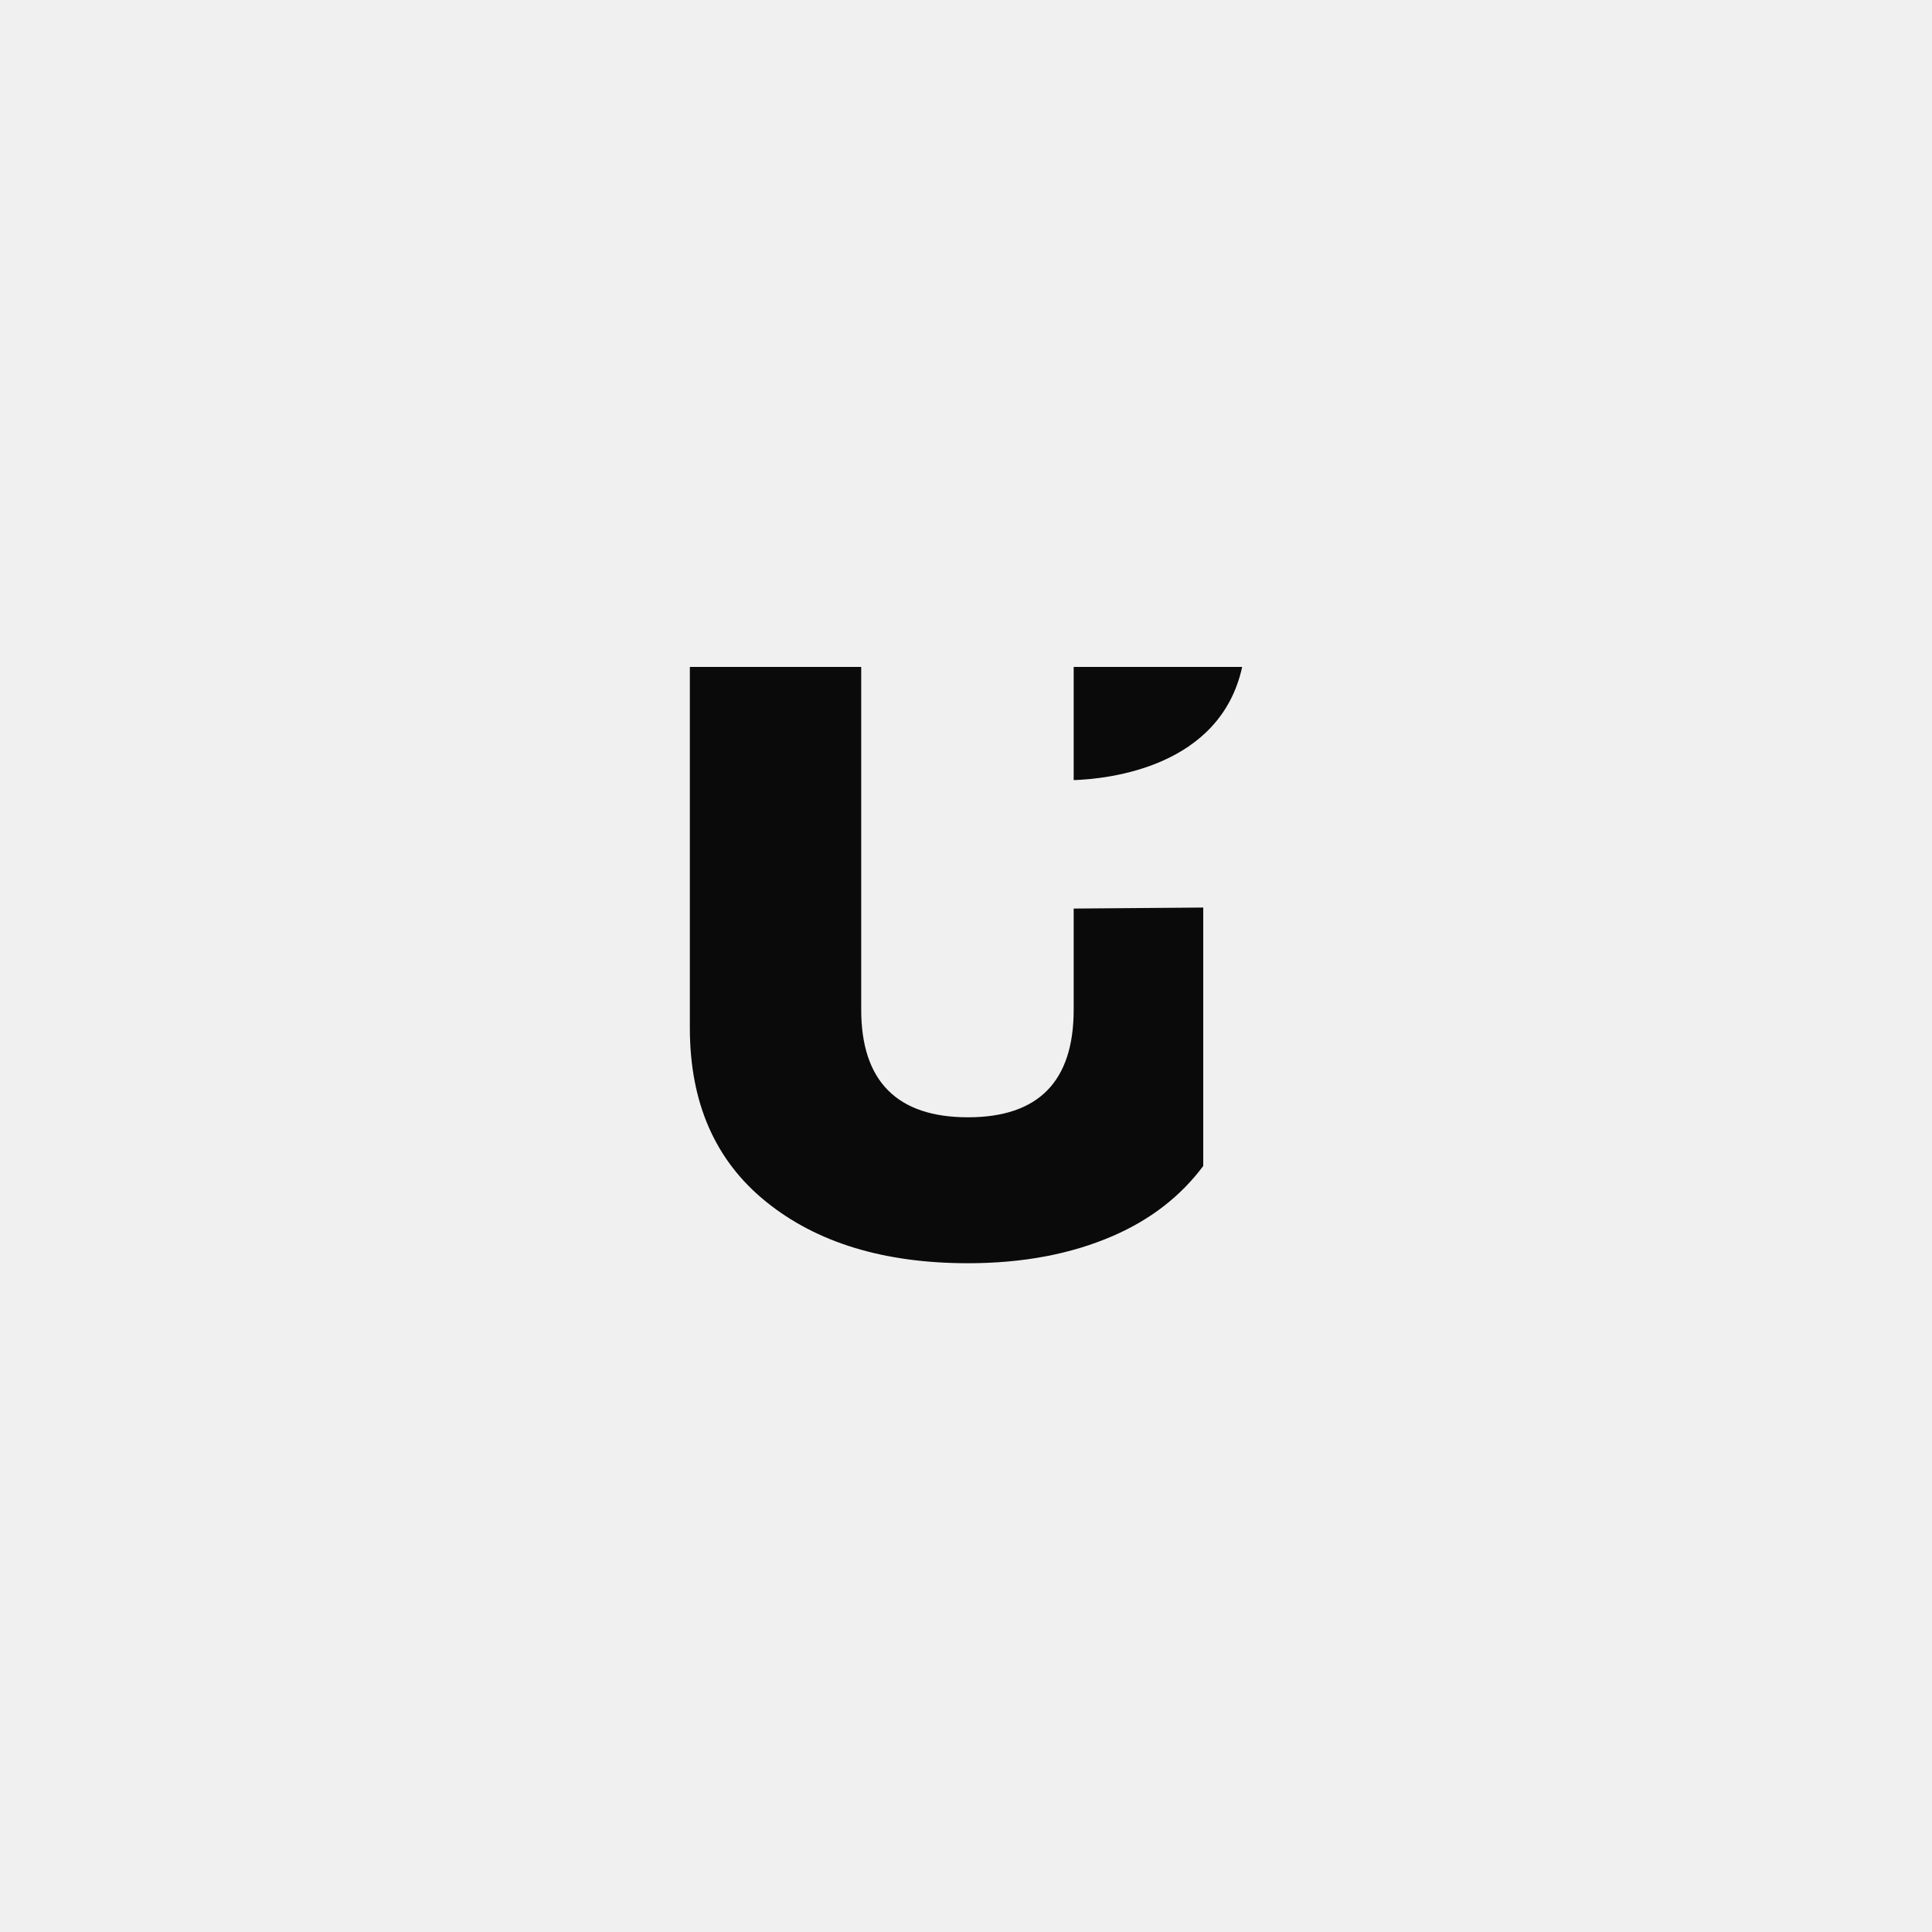
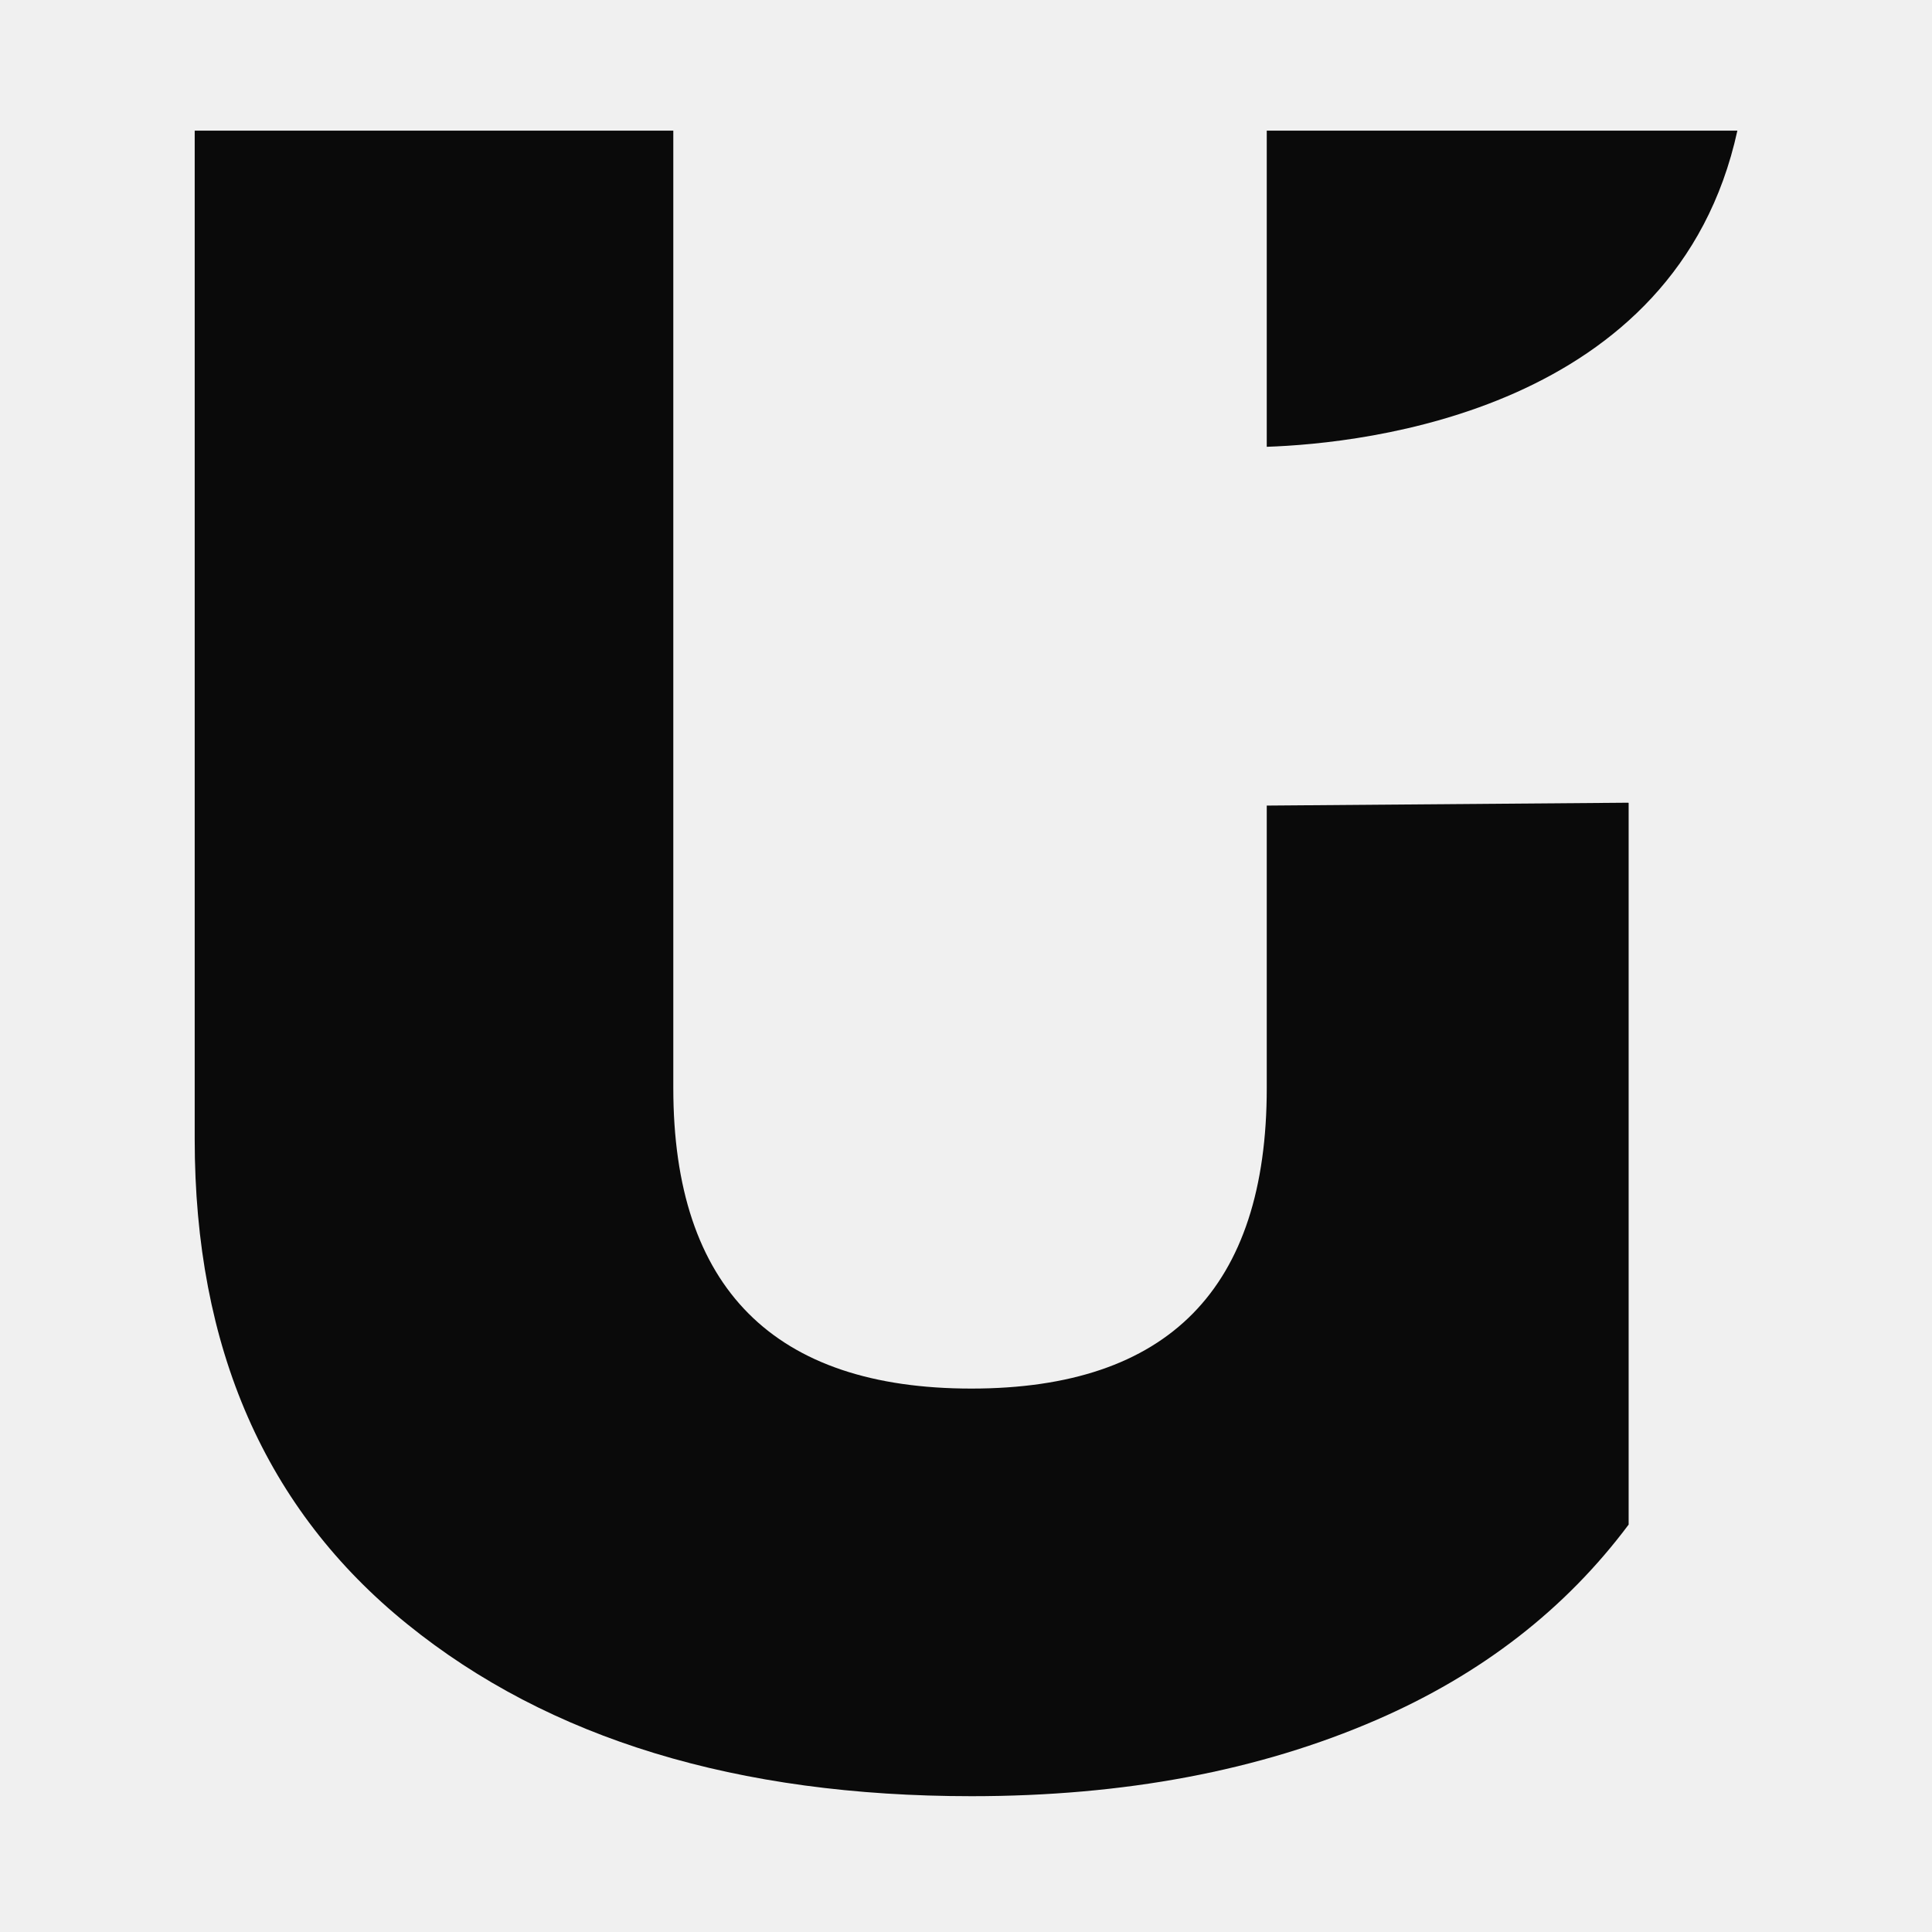
- <svg xmlns="http://www.w3.org/2000/svg" width="162" height="162" viewBox="0 0 162 162" fill="none">
+ <svg xmlns="http://www.w3.org/2000/svg" width="58" height="58" viewBox="52 52 58 58" fill="none">
  <style>
    @media (prefers-color-scheme: dark) { path { fill: #ffffff !important; } }
  </style>
  <path fill="#0a0a0a" d="M100.88 76.098L90.029 76.184V84.664C90.029 90.681 87.073 93.686 81.161 93.686C75.249 93.686 72.213 90.681 72.213 84.664V55.923H57.845V86.198C57.845 92.467 59.97 97.32 64.232 100.762C68.487 104.205 74.134 105.923 81.167 105.923C85.755 105.923 89.807 105.159 93.324 103.632C96.489 102.259 99.002 100.3 100.893 97.769V76.104L100.88 76.098Z" />
  <path fill="#0a0a0a" d="M104.157 55.923H90.029V65.413C92.961 65.315 102.321 64.335 104.157 55.923Z" />
</svg>
